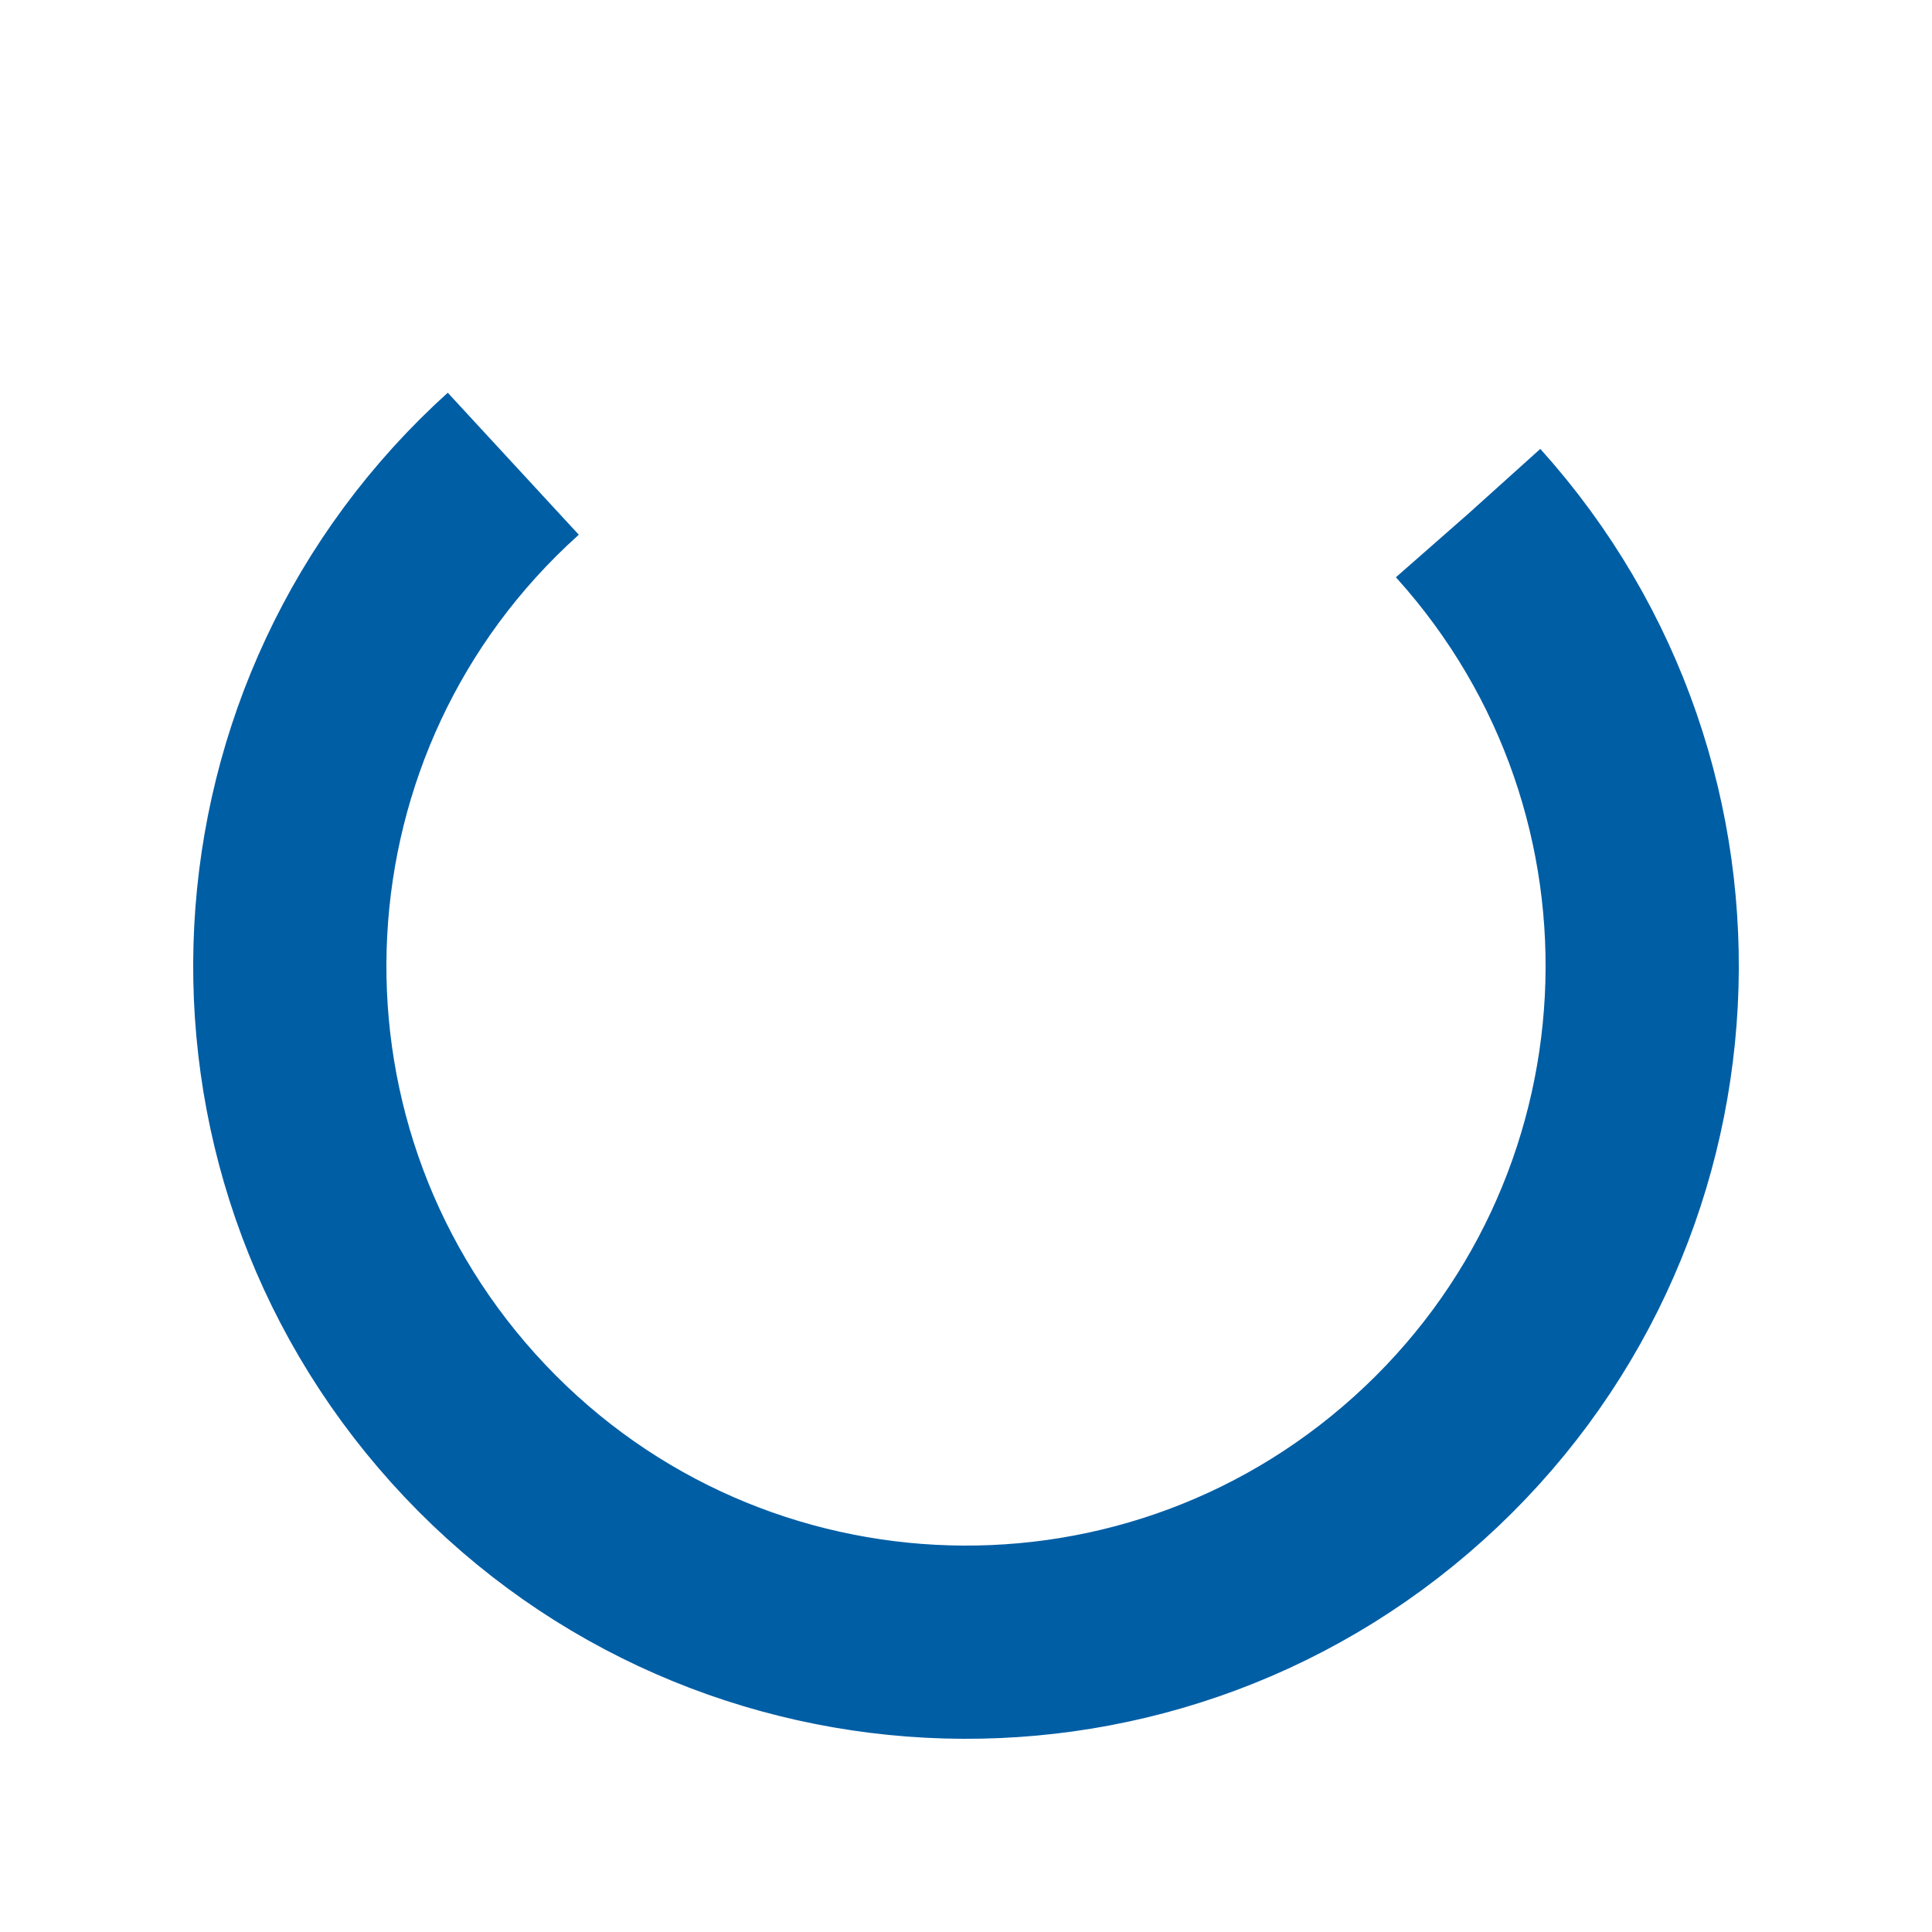
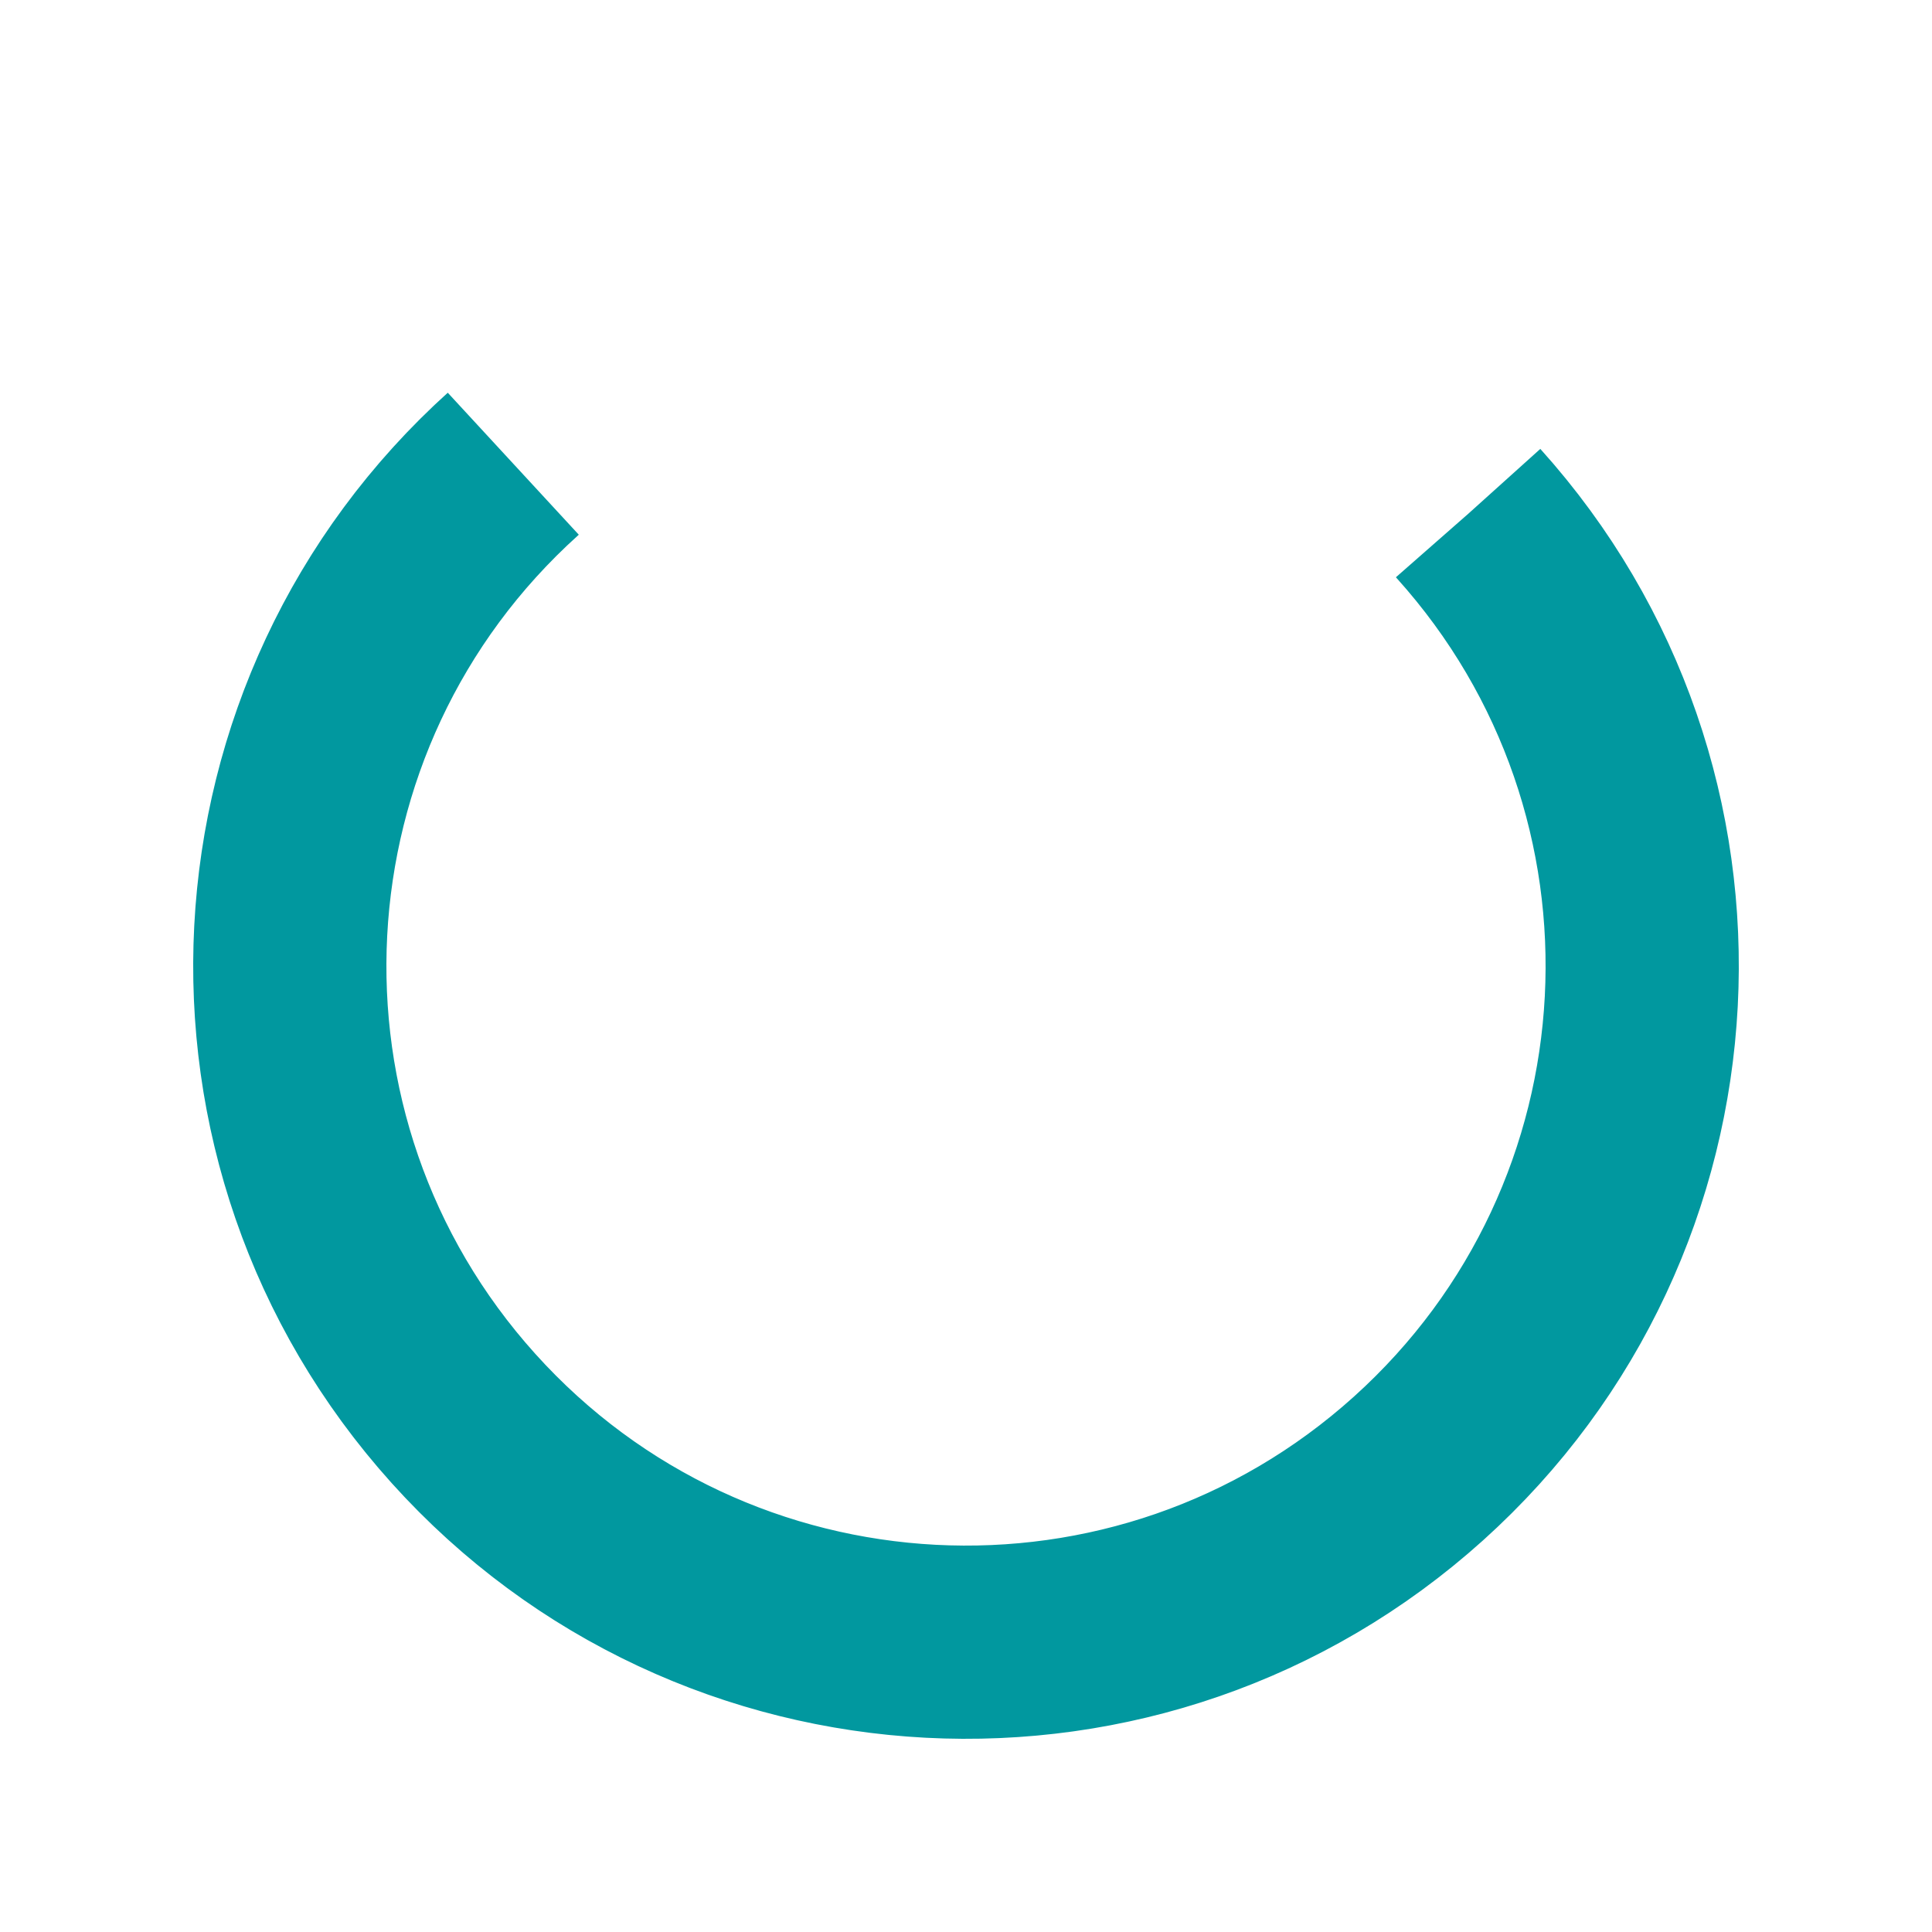
<svg xmlns="http://www.w3.org/2000/svg" width="100%" height="100%" viewBox="0 0 100 100" preserveAspectRatio="xMidYMid" class="lds-rolling">
-   <circle cx="50" cy="50" fill="none" ng-attr-stroke-width="10" ng-attr-r="35" stroke="#005ea5" stroke-width="10" r="35" stroke-dasharray="164.934 56.978" transform="rotate(318 50 50)">
+   <circle cx="50" cy="50" fill="none" ng-attr-stroke-width="10" ng-attr-r="35" stroke="#01989F" stroke-width="10" r="35" stroke-dasharray="164.934 56.978" transform="rotate(318 50 50)">
    <animateTransform attributeName="transform" type="rotate" calcMode="linear" values="0 50 50;360 50 50" keyTimes="0;1" dur="1s" begin="0s" repeatCount="indefinite" />
  </circle>
</svg>
